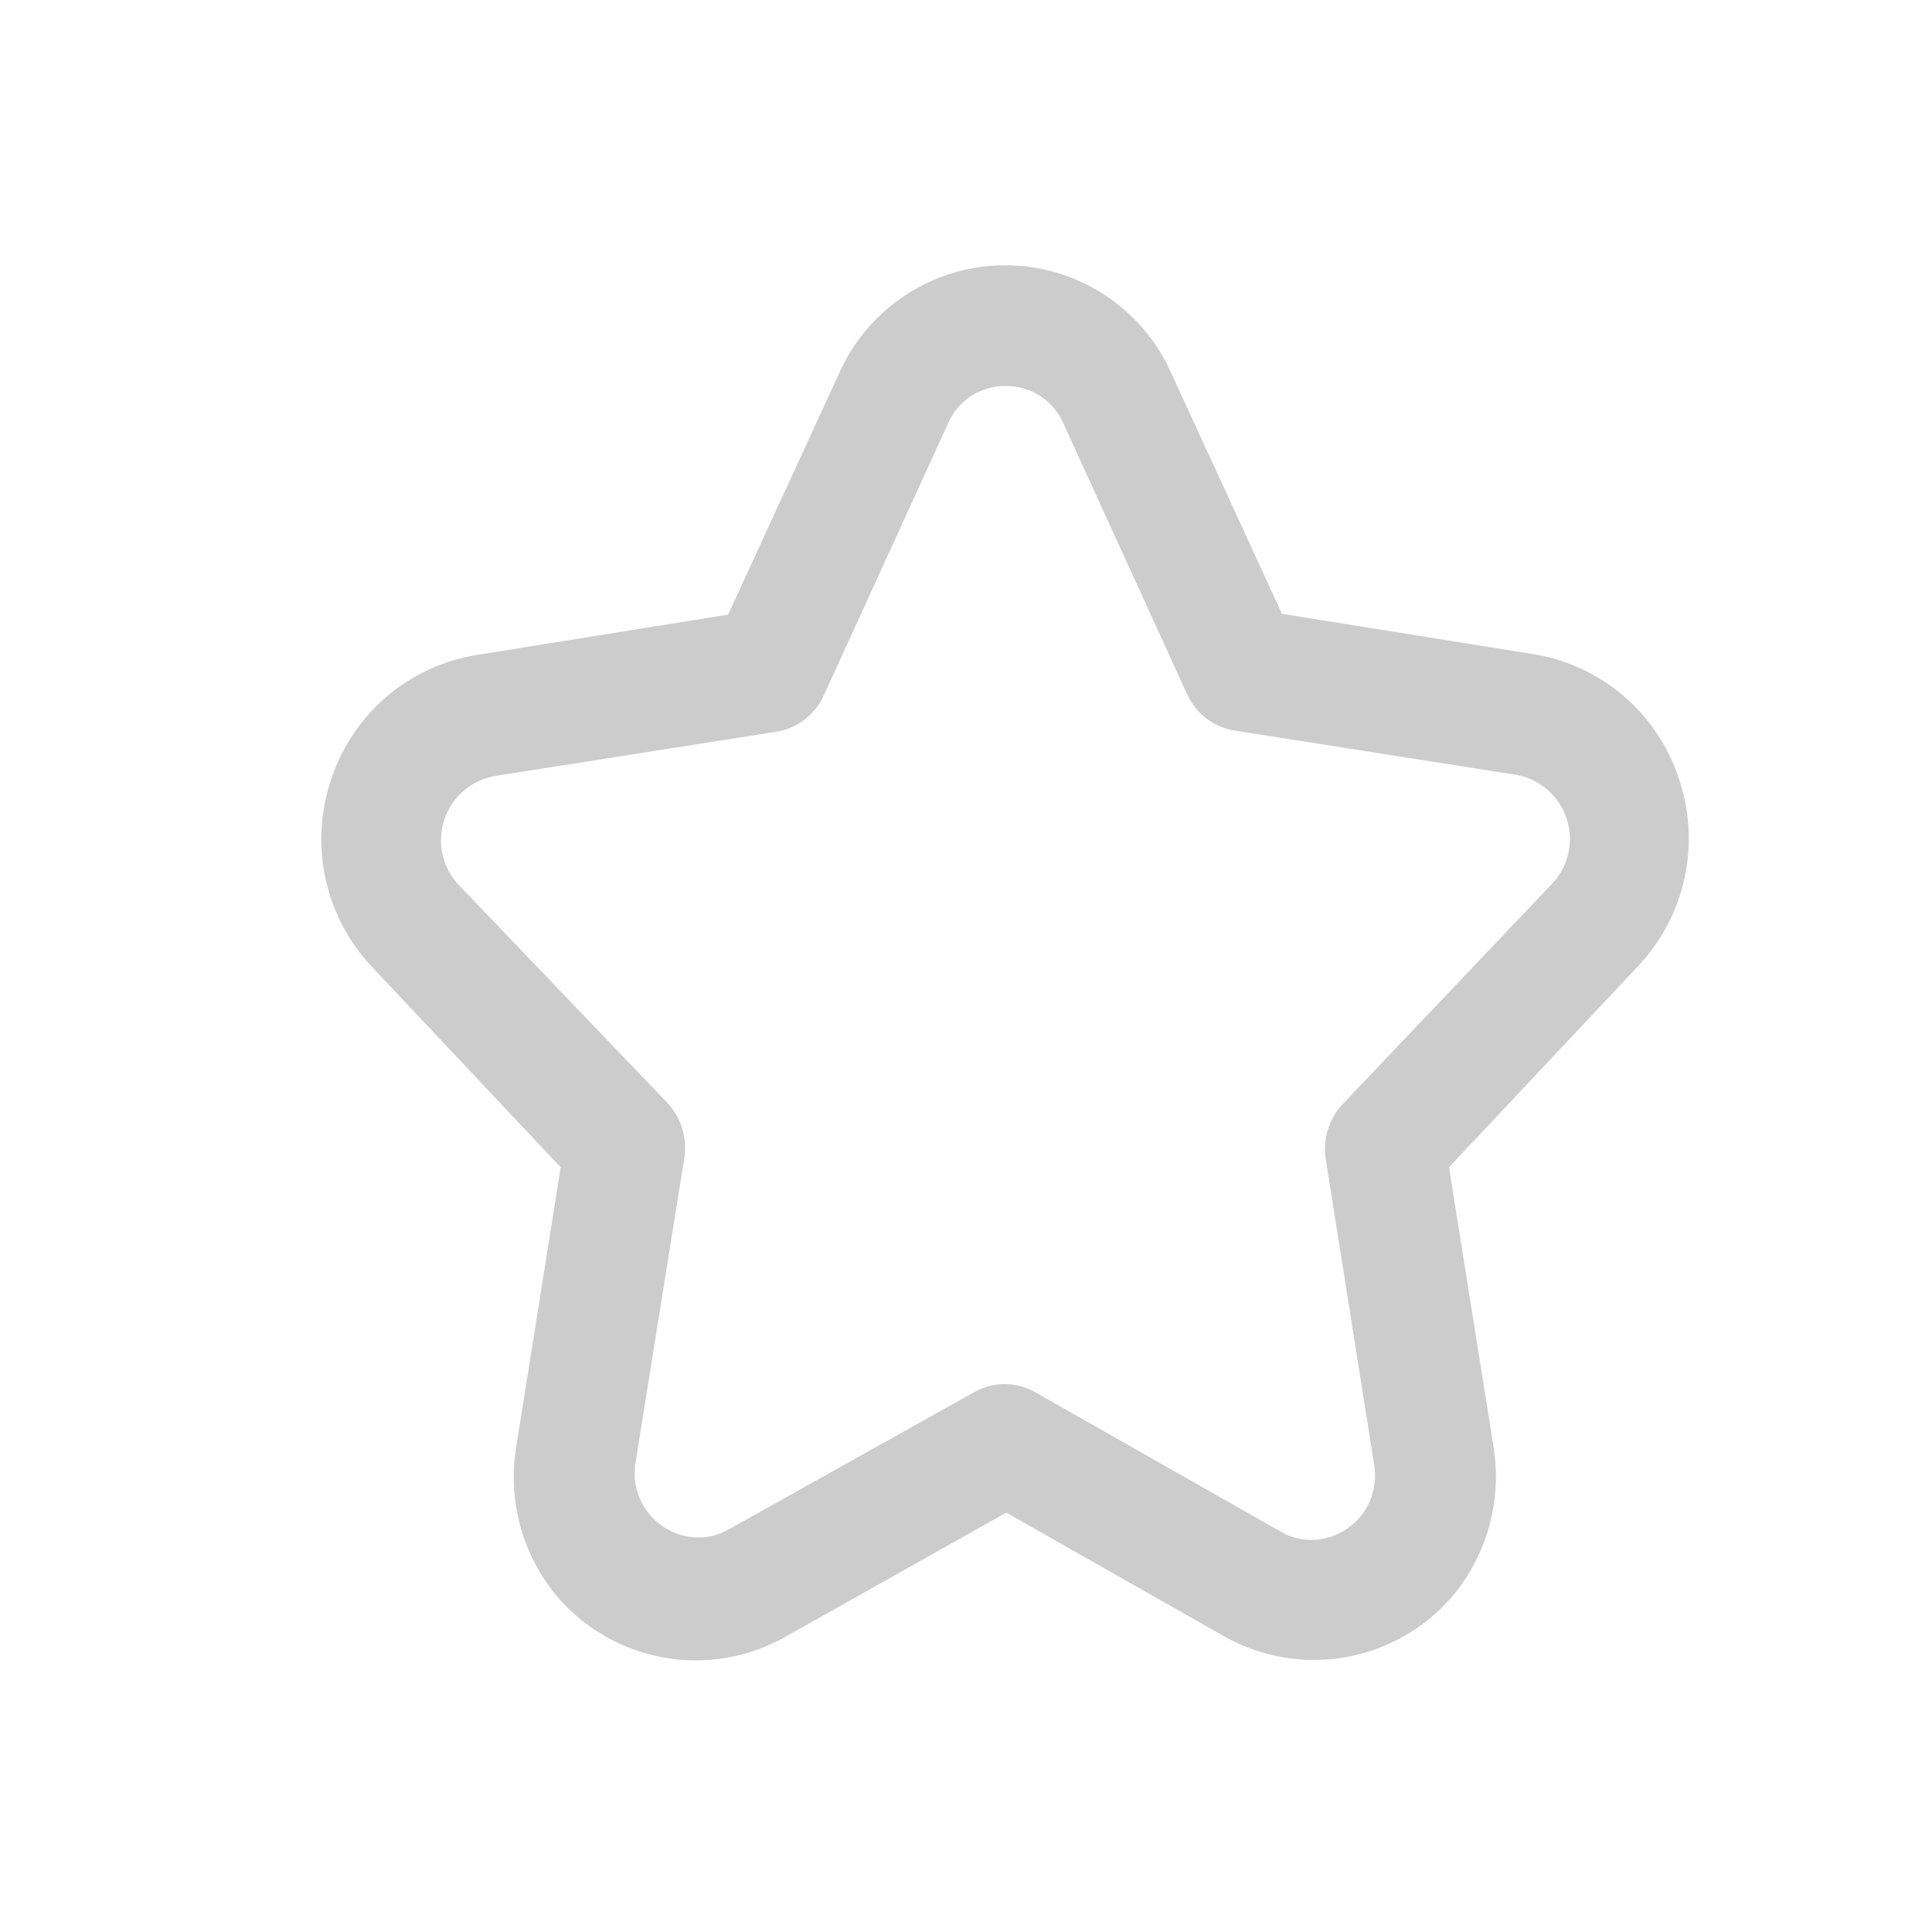
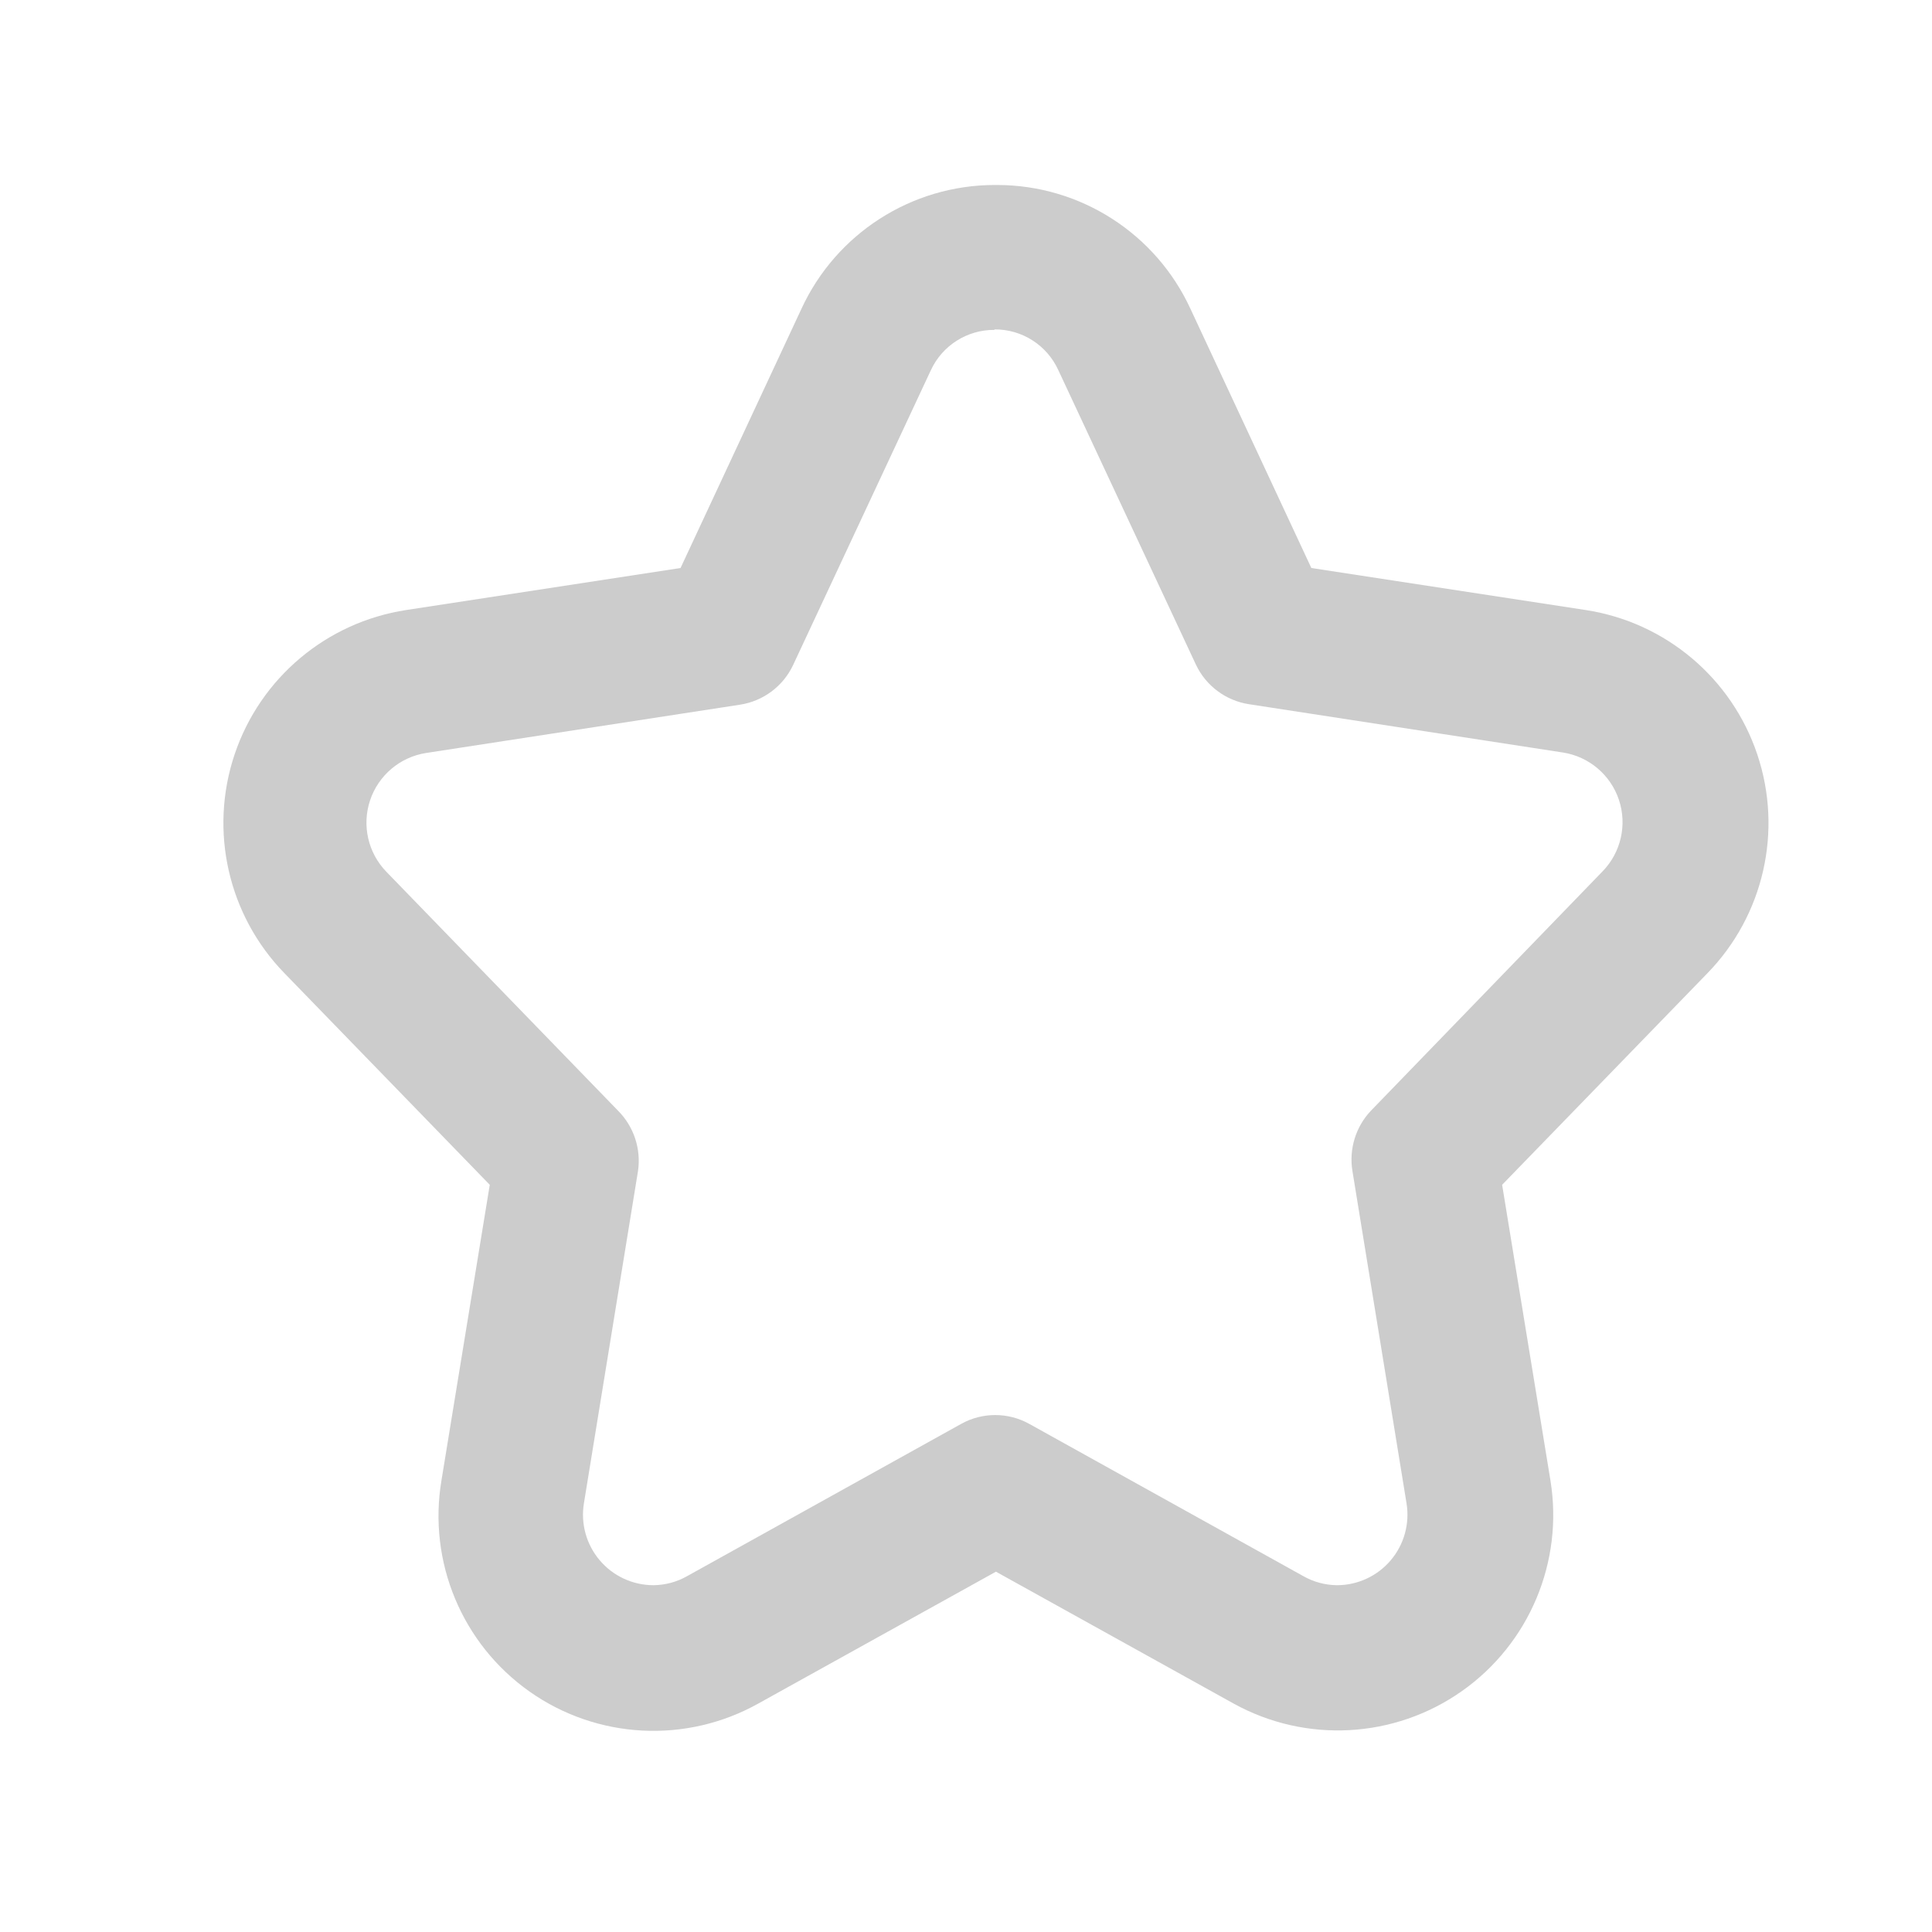
- <svg xmlns="http://www.w3.org/2000/svg" id="图层_1" data-name="图层 1" viewBox="0 0 48 48">
+ <svg xmlns="http://www.w3.org/2000/svg" id="图层_1" data-name="图层 1" viewBox="0 0 40 40">
  <defs>
    <style>.cls-1{fill:#ccc;}</style>
  </defs>
-   <path class="cls-1" d="M25,9.59a1.54,1.54,0,0,1,1.42.93l3.07,6.72a1.57,1.57,0,0,0,1.18.91l7,1.1A1.62,1.62,0,0,1,38.52,22l-5.16,5.43a1.64,1.64,0,0,0-.42,1.38l1.2,7.58a1.6,1.6,0,0,1-1.55,1.87,1.53,1.53,0,0,1-.76-.2l-6.11-3.47a1.53,1.53,0,0,0-1.52,0L18.1,38a1.53,1.53,0,0,1-.76.2,1.6,1.6,0,0,1-1.55-1.87L17,28.78a1.64,1.64,0,0,0-.42-1.38L11.41,22a1.62,1.62,0,0,1,.88-2.72l7-1.1a1.57,1.57,0,0,0,1.18-.91l3.07-6.72A1.54,1.54,0,0,1,25,9.59m0-3a4.52,4.52,0,0,0-4.15,2.68l-2.76,6-6.23,1a4.57,4.57,0,0,0-3.62,3.06,4.62,4.62,0,0,0,1,4.69L13.93,29l-1.1,6.92a4.62,4.62,0,0,0,1,3.73,4.53,4.53,0,0,0,5.71,1L25,37.58l5.39,3.06a4.53,4.53,0,0,0,5.71-1,4.62,4.62,0,0,0,1-3.73L36,29,40.7,24a4.62,4.62,0,0,0,1-4.69,4.57,4.57,0,0,0-3.62-3.06l-6.23-1-2.76-6A4.52,4.52,0,0,0,25,6.59Z" />
+   <path class="cls-1" d="M20.59,6.82a1.44,1.44,0,0,1,1.32.84l2.85,6.1a1.46,1.46,0,0,0,1.1.82l6.5,1a1.46,1.46,0,0,1,.82,2.46L28.38,23A1.47,1.47,0,0,0,28,24.24l1.12,6.88a1.46,1.46,0,0,1-1.44,1.7,1.44,1.44,0,0,1-.7-.19l-5.67-3.15a1.45,1.45,0,0,0-1.41,0l-5.67,3.15a1.44,1.44,0,0,1-.7.19,1.46,1.46,0,0,1-1.44-1.7l1.12-6.88A1.47,1.47,0,0,0,12.8,23L8,18.05a1.46,1.46,0,0,1,.82-2.46l6.5-1a1.46,1.46,0,0,0,1.1-.82l2.85-6.1a1.44,1.44,0,0,1,1.32-.84m0-3a4.41,4.41,0,0,0-4,2.57l-2.5,5.36-5.68.87a4.46,4.46,0,0,0-2.52,7.52l4.25,4.38-1,6.12a4.45,4.45,0,0,0,6.56,4.62l4.92-2.73,4.92,2.73a4.46,4.46,0,0,0,6.56-4.62l-1-6.12,4.25-4.38a4.46,4.46,0,0,0-2.52-7.52l-5.68-.87-2.5-5.36a4.41,4.41,0,0,0-4-2.57Z" />
</svg>
